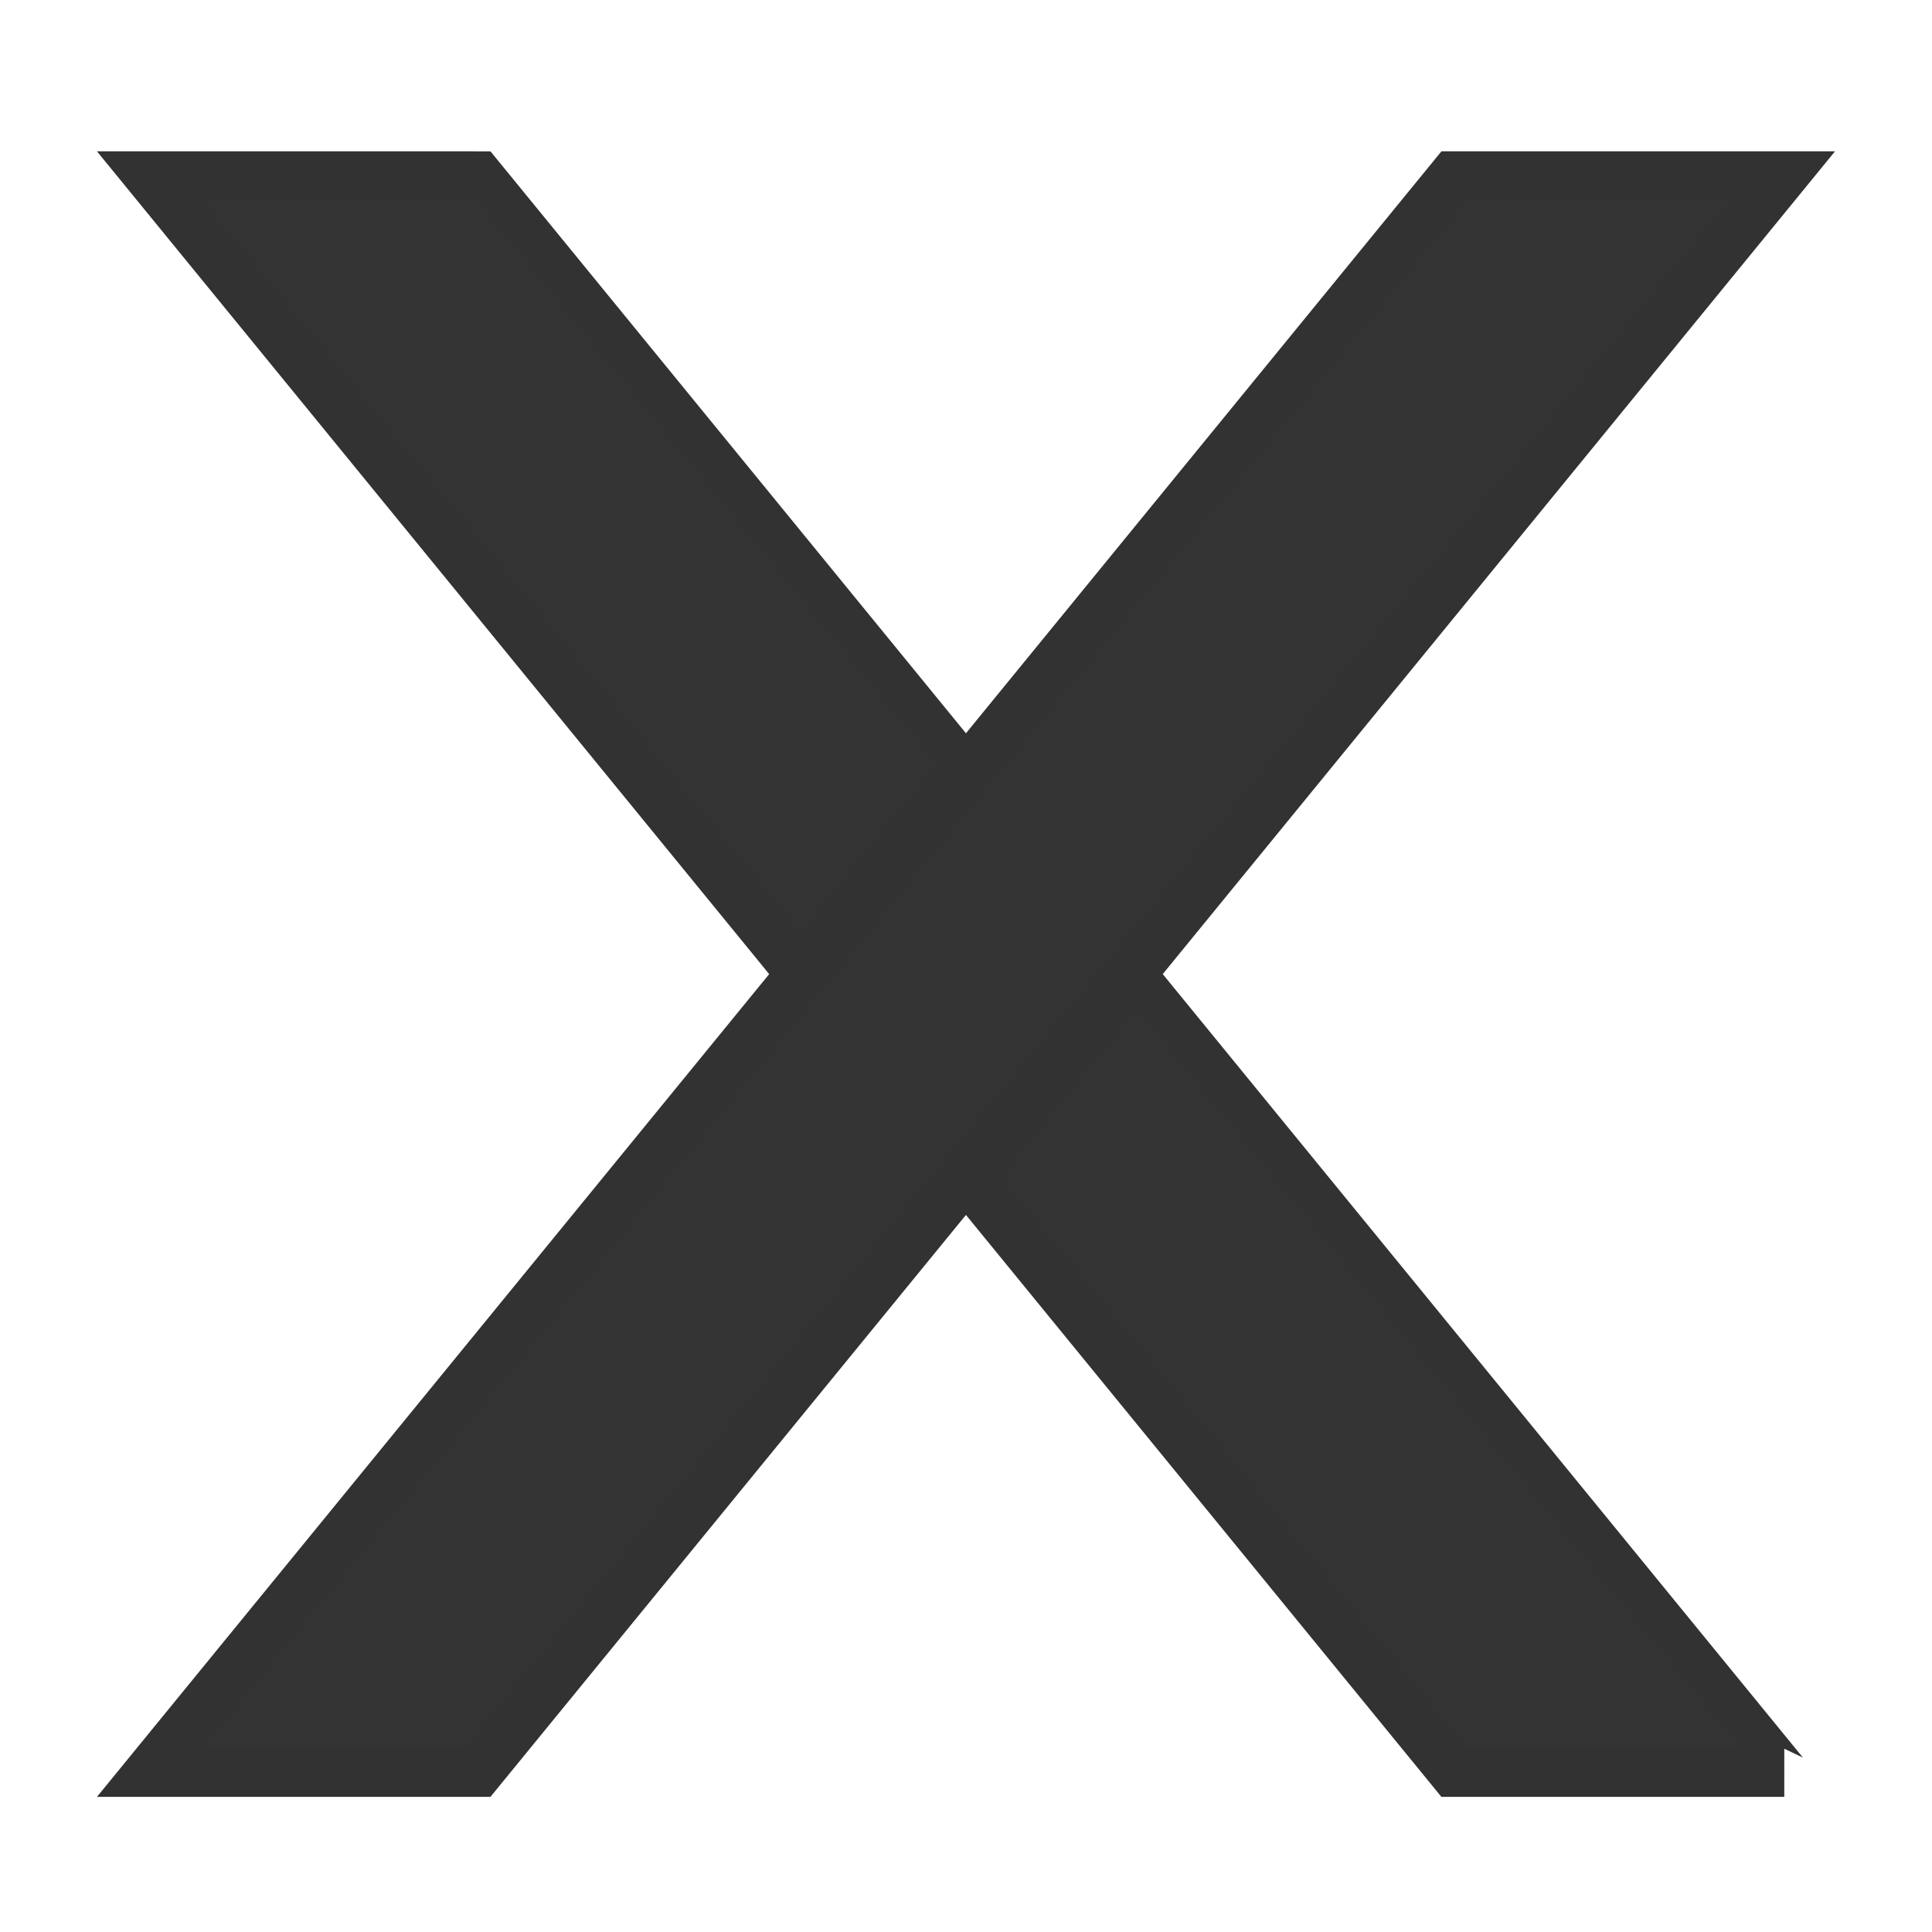
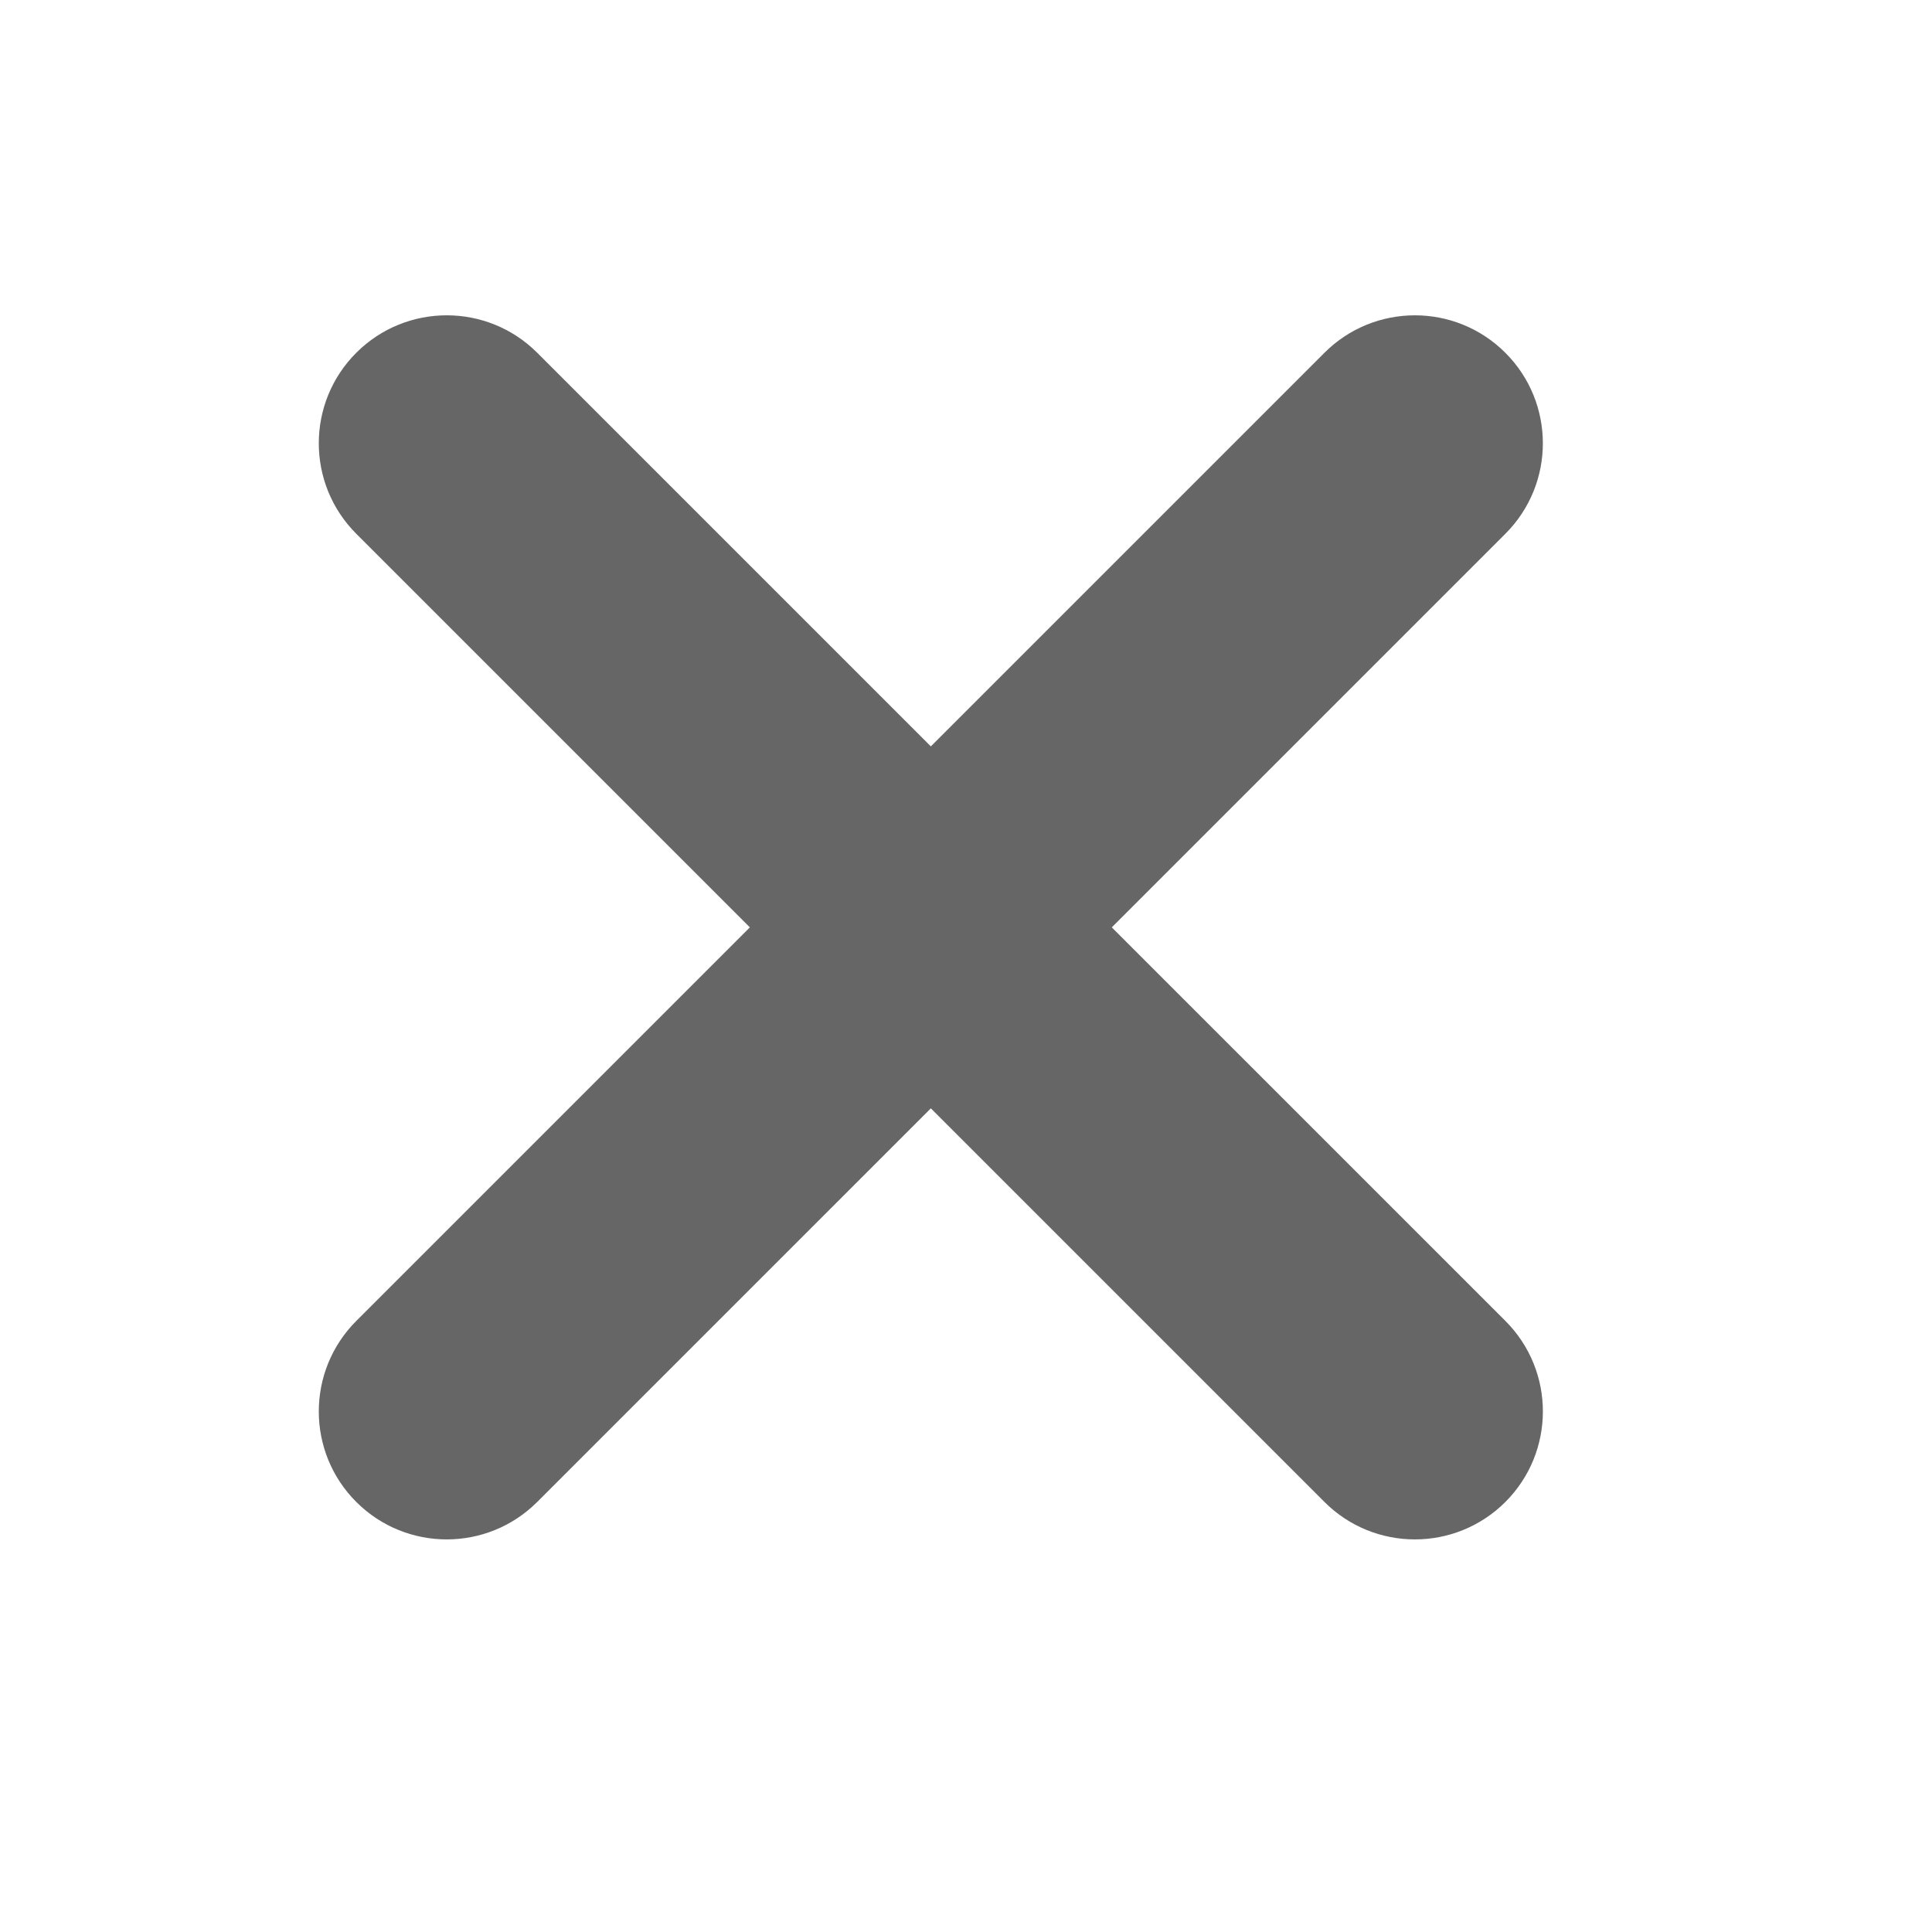
- <svg xmlns="http://www.w3.org/2000/svg" width="48px" height="48px" id="svg2985" version="1.1">
-   <defs id="defs2987" />
-   <g id="layer1">
-     <path style="fill:#333333;fill-opacity:1;stroke:#323232;stroke-width:1.196px;stroke-linecap:butt;stroke-linejoin:miter;stroke-opacity:1" d="M 11.902,4.358 C 44.328,44.045 44.33,44.045 44.33,44.045 l -8.235,0 L 3.669,4.357 z" id="path2995" />
-     <path style="fill:#333333;fill-opacity:1;stroke:#323232;stroke-width:1.196px;stroke-linecap:butt;stroke-linejoin:miter;stroke-opacity:1" d="M 36.096,4.357 C 3.669,44.045 3.669,44.045 3.669,44.045 l 8.232,-6e-5 32.429,-39.688 z" id="path2995-1" />
-   </g>
+ <svg xmlns="http://www.w3.org/2000/svg" version="1.1" id="Capa_1" x="0px" y="0px" width="100px" height="100px" viewBox="0 0 100 100" enable-background="new 0 0 100 100" xml:space="preserve">
+   <path fill="#666666" d="M77.92,68.372L57.546,48l20.372-20.372c2.588-2.587,2.586-6.781,0-9.367c-2.587-2.587-6.78-2.587-9.366,0  L48.18,38.633L27.807,18.26c-2.586-2.586-6.78-2.586-9.367,0c-2.586,2.587-2.586,6.78,0,9.367L38.813,48L18.44,68.372  c-2.586,2.589-2.586,6.782,0,9.368s6.78,2.586,9.367,0L48.18,57.368L68.552,77.74c2.586,2.586,6.779,2.586,9.368,0  C80.506,75.151,80.506,70.958,77.92,68.372z" />
</svg>
